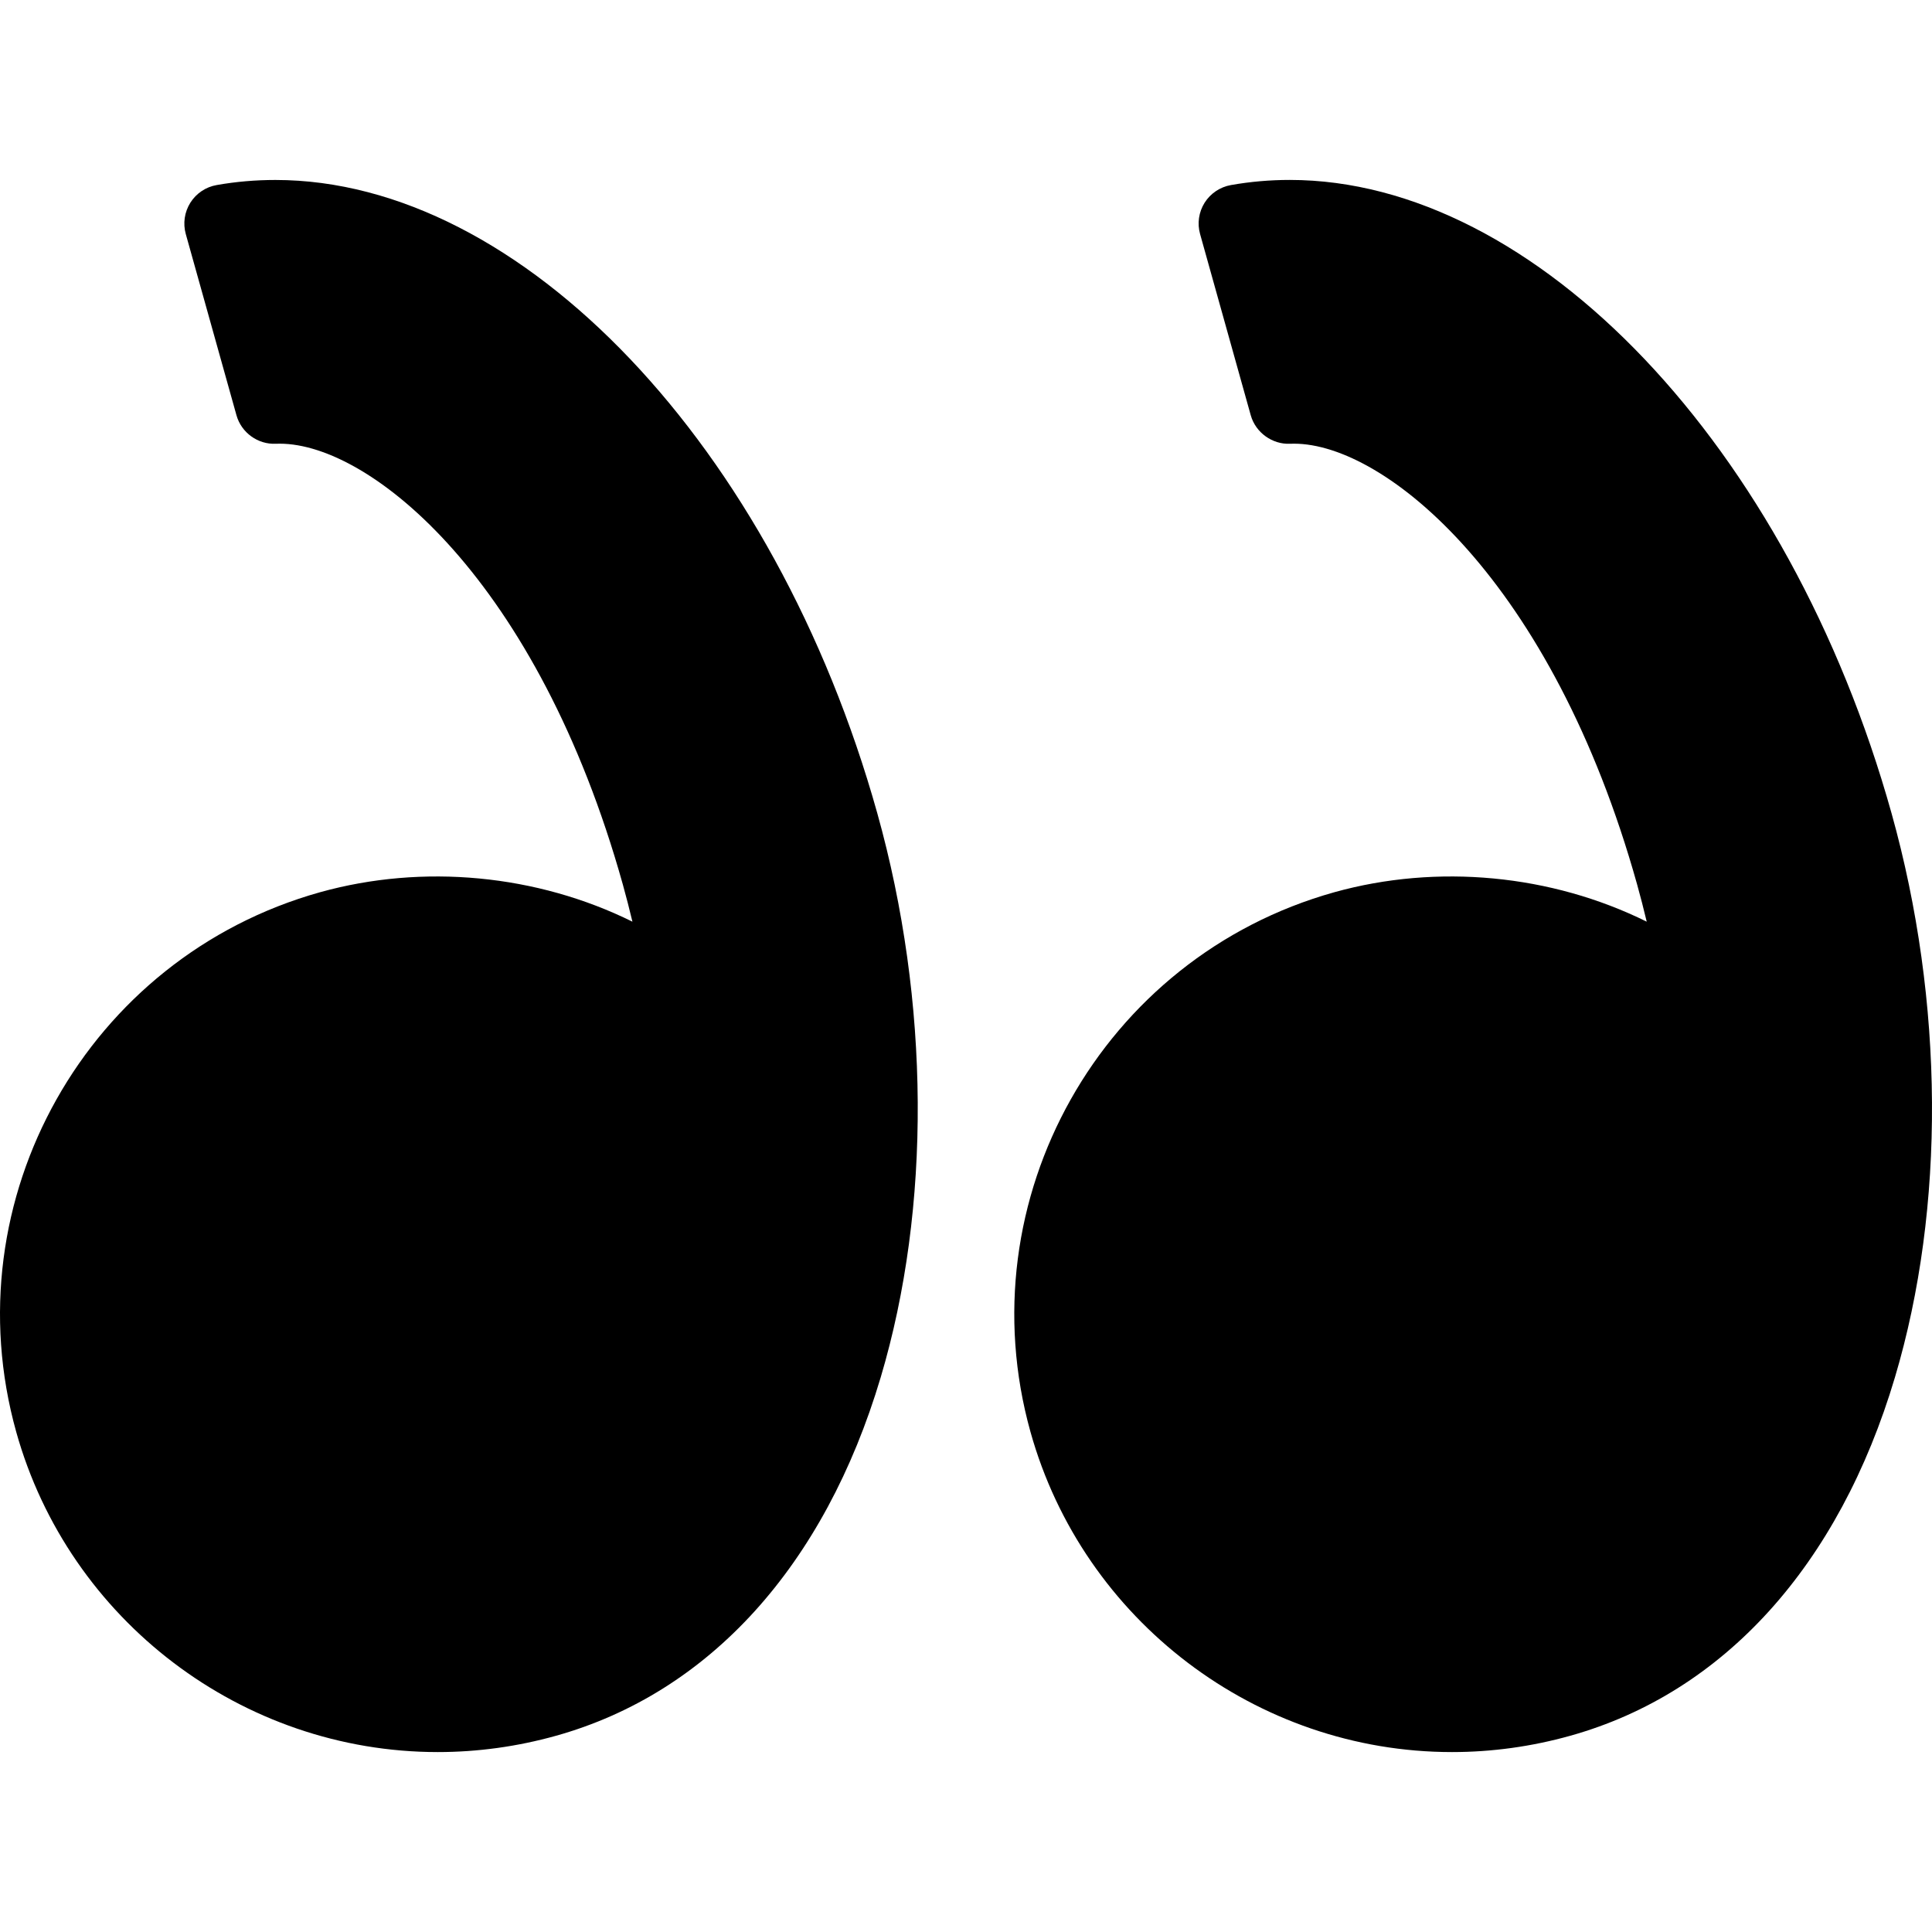
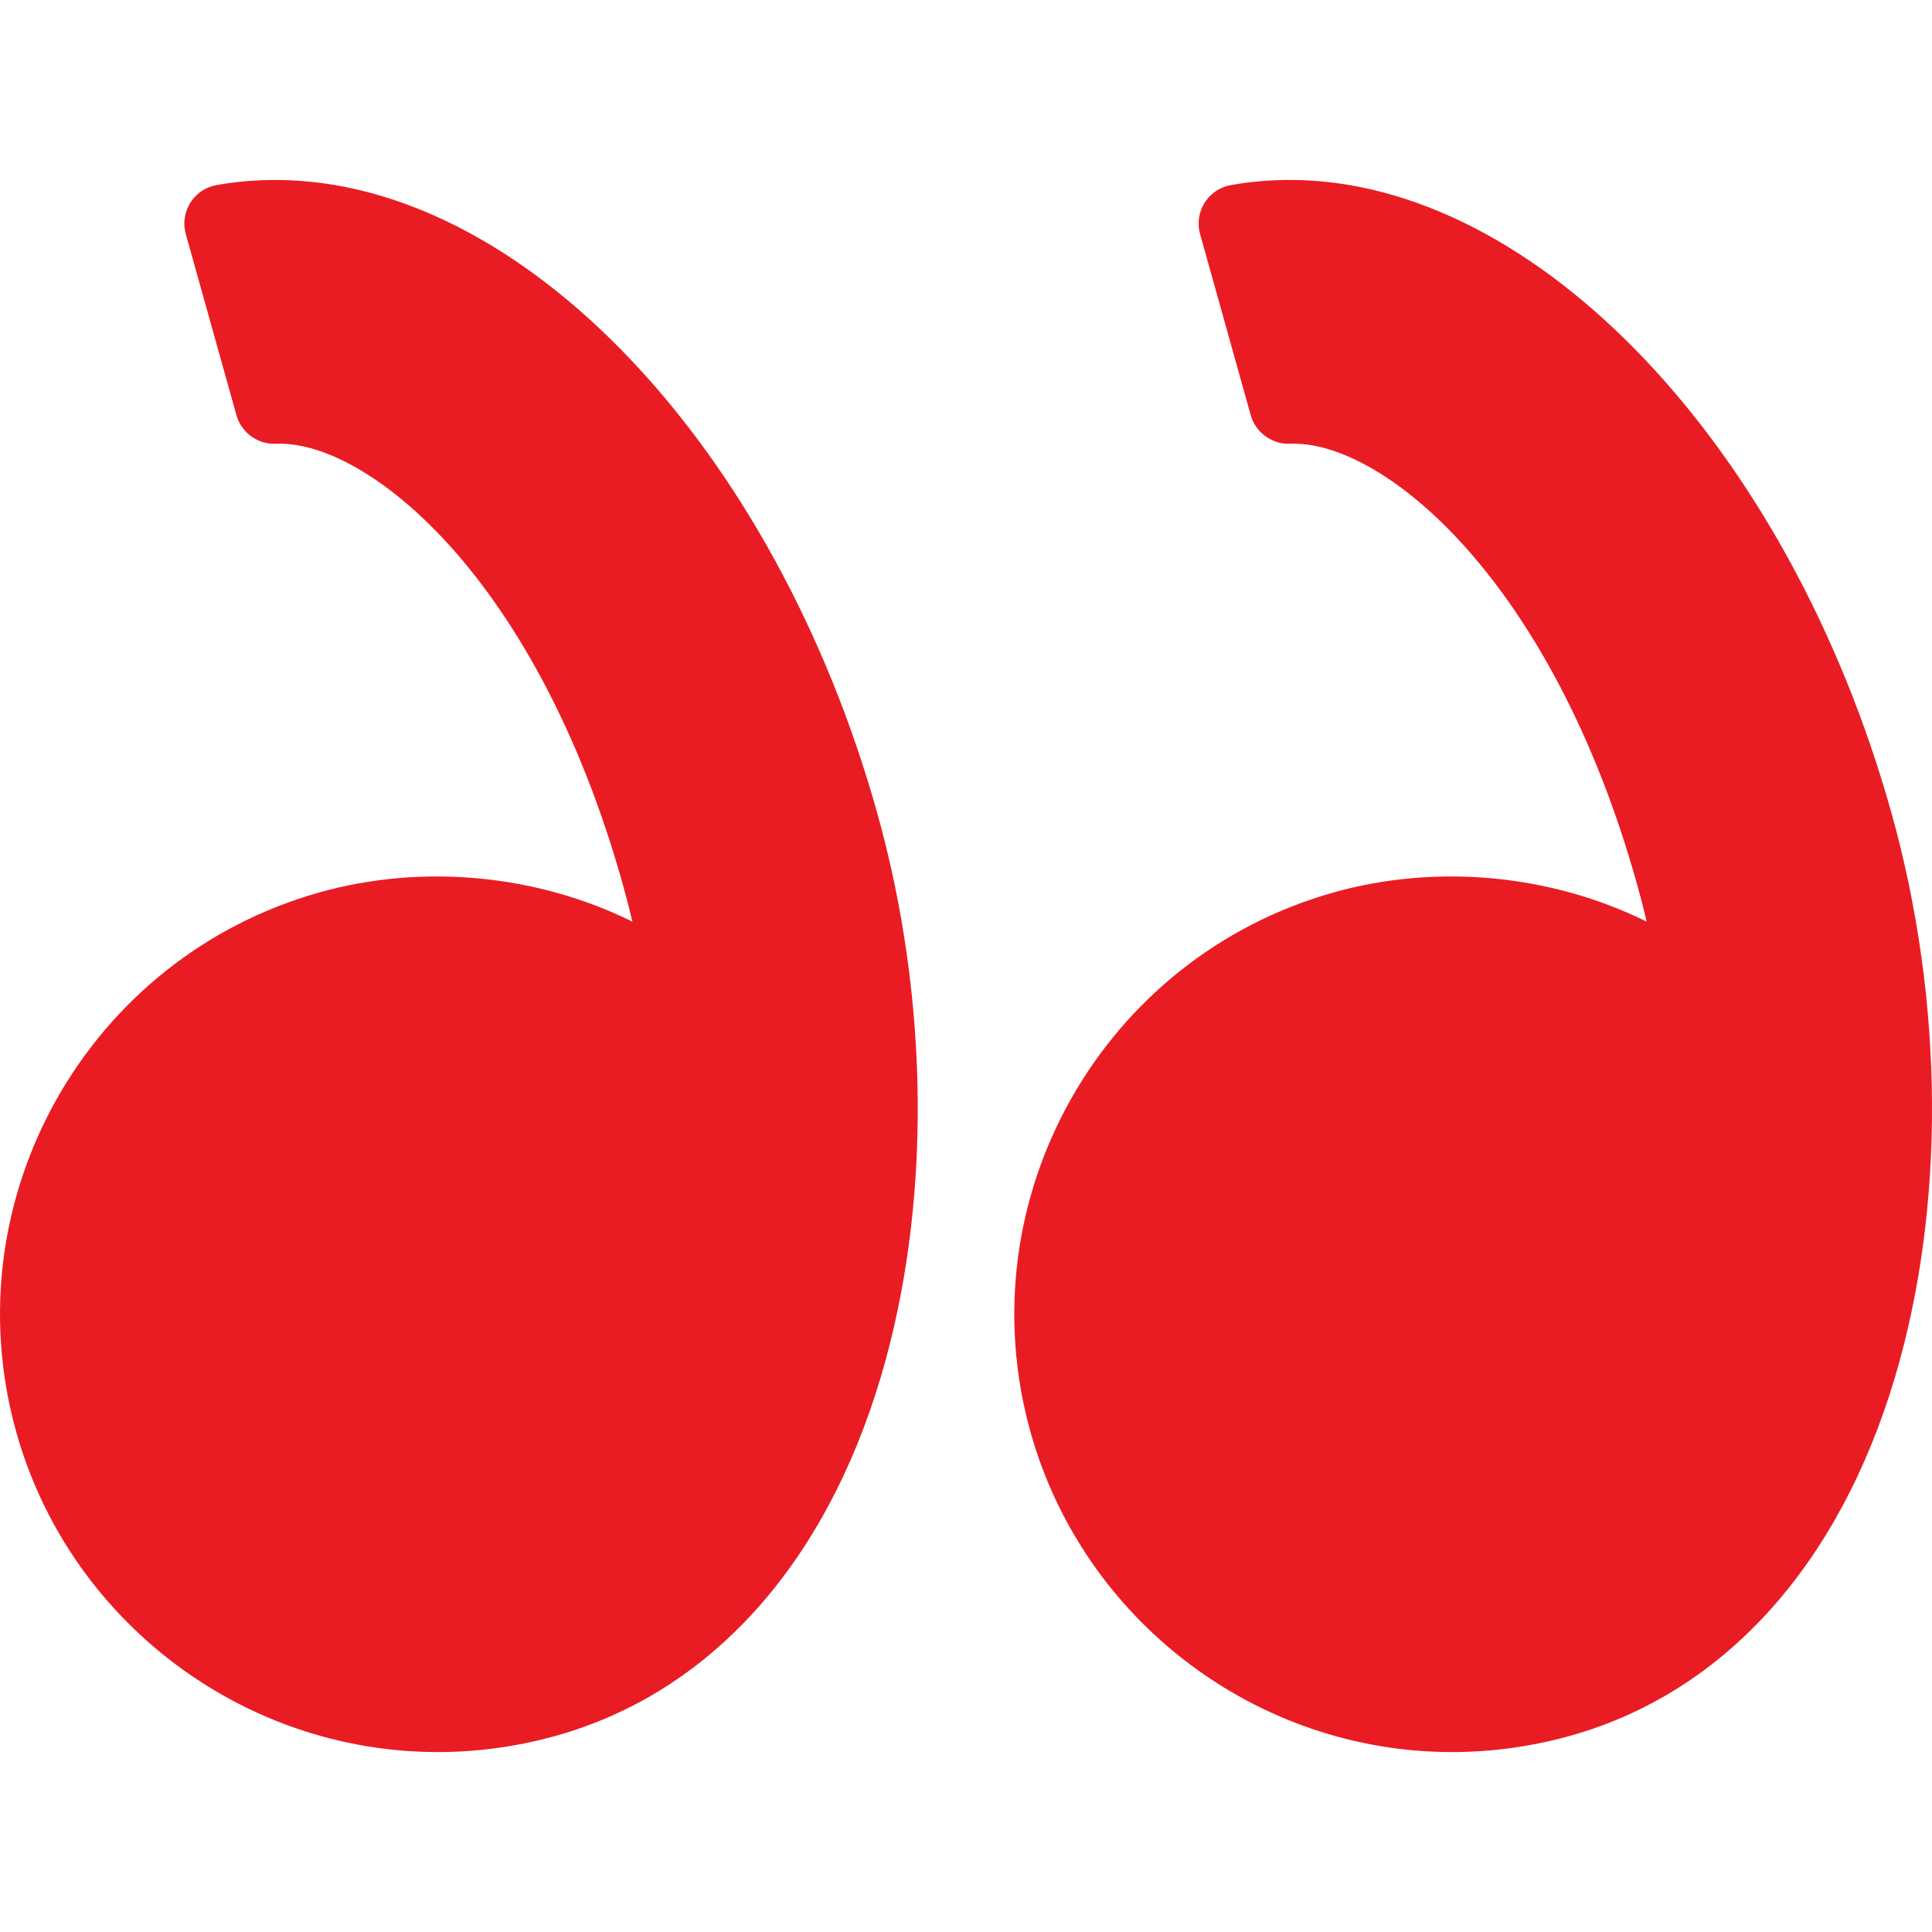
- <svg xmlns="http://www.w3.org/2000/svg" fill="#000000" version="1.1" id="Capa_1" width="800px" height="800px" viewBox="0 0 98.829 98.829" xml:space="preserve">
+ <svg xmlns="http://www.w3.org/2000/svg" fill="#e91c24" version="1.1" id="Capa_1" width="800px" height="800px" viewBox="0 0 98.829 98.829" xml:space="preserve">
  <g>
    <g>
      <path d="M96.76,41.603C91.511,22.831,78.562,9.204,65.975,9.204c-1.011,0-2.021,0.088-3.005,0.262    c-0.558,0.098-1.046,0.426-1.348,0.902c-0.301,0.479-0.386,1.061-0.233,1.605l2.591,9.268c0.25,0.895,1.113,1.5,2.01,1.459    l0.206-0.004c4.668,0,13.199,6.996,17.548,22.545c0.172,0.617,0.335,1.248,0.492,1.906c-4.882-2.416-10.706-2.975-15.98-1.506    C56.358,48.97,49.388,61.356,52.714,73.252c2.696,9.639,11.563,16.373,21.563,16.373c2.037,0,4.071-0.281,6.046-0.834    c7.846-2.193,13.745-8.707,16.611-18.338C99.521,61.764,99.456,51.249,96.76,41.603z" />
      <path d="M14.088,9.206c-1.009,0-2.02,0.086-3.003,0.26c-0.557,0.096-1.046,0.426-1.347,0.902    c-0.301,0.479-0.386,1.061-0.234,1.605l2.592,9.268c0.25,0.895,1.097,1.5,2.01,1.459l0.204-0.004    c4.668,0,13.2,6.996,17.549,22.545c0.173,0.621,0.336,1.252,0.492,1.906c-4.884-2.416-10.706-2.975-15.98-1.506    C4.475,48.97-2.497,61.356,0.831,73.252c2.696,9.639,11.563,16.373,21.563,16.373c2.037,0,4.071-0.281,6.047-0.834    c7.845-2.193,13.744-8.707,16.611-18.338c2.586-8.689,2.522-19.205-0.175-28.852C39.625,22.831,26.678,9.206,14.088,9.206z" />
    </g>
  </g>
</svg>
